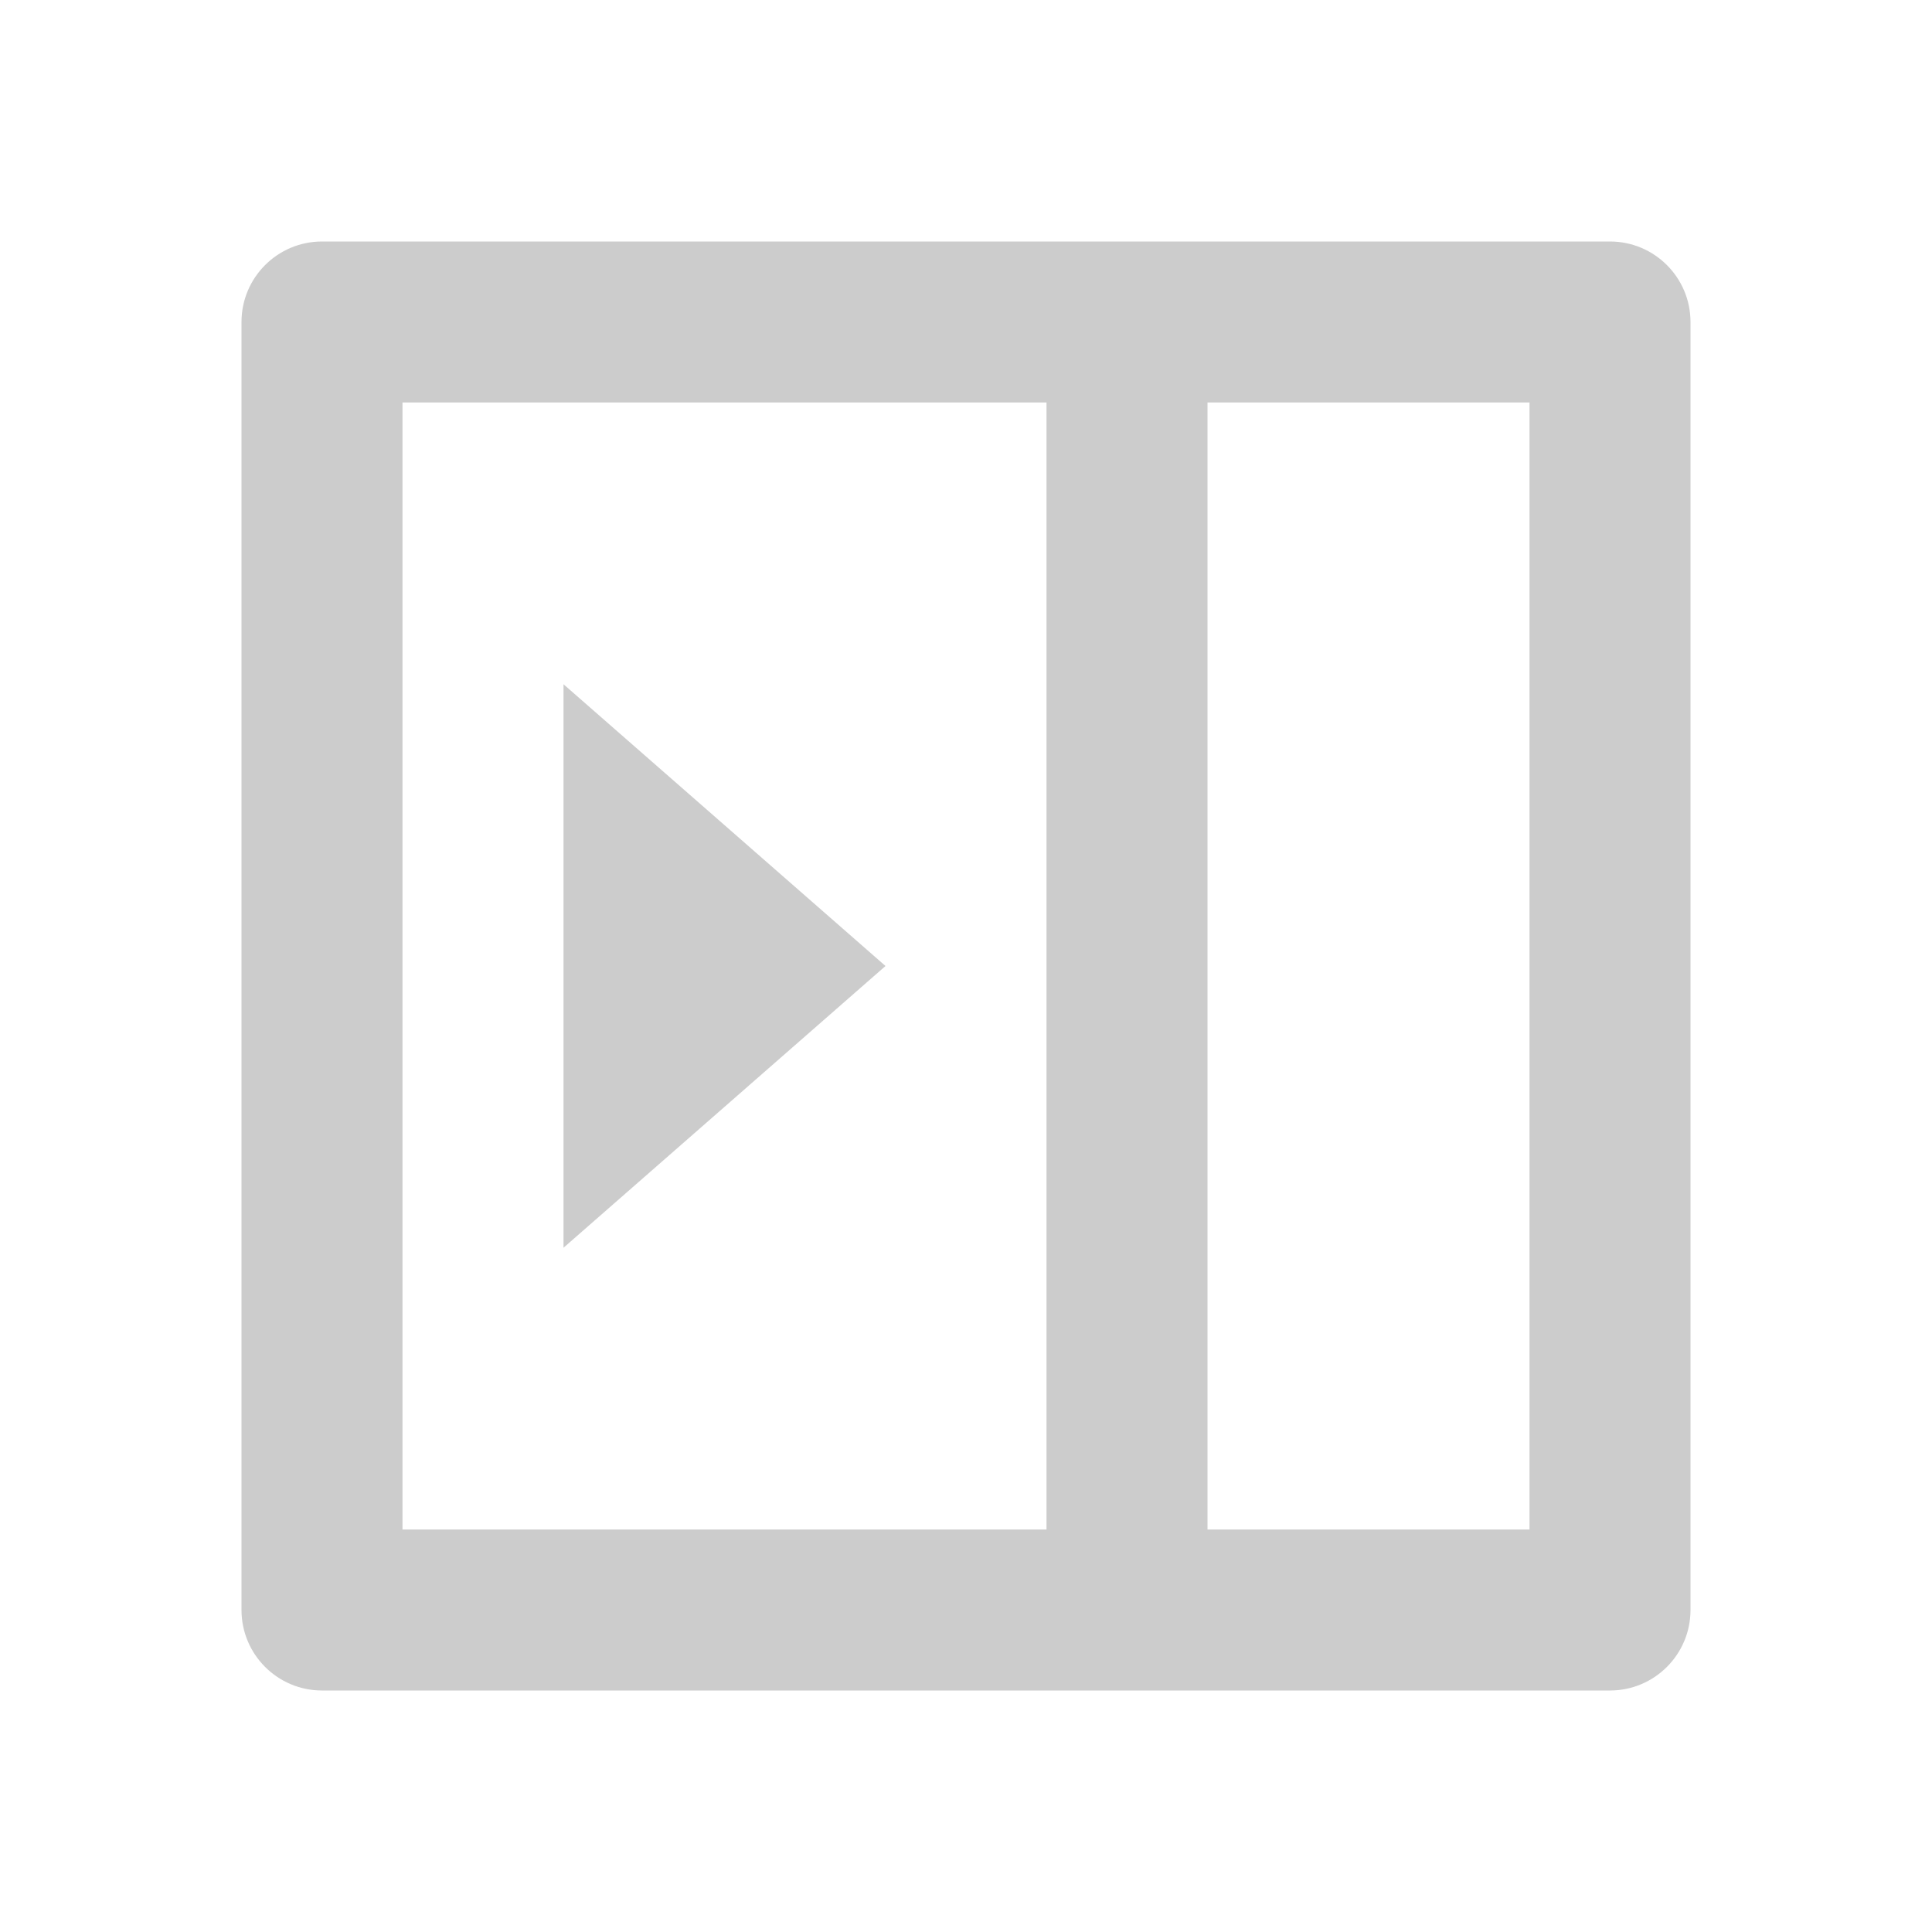
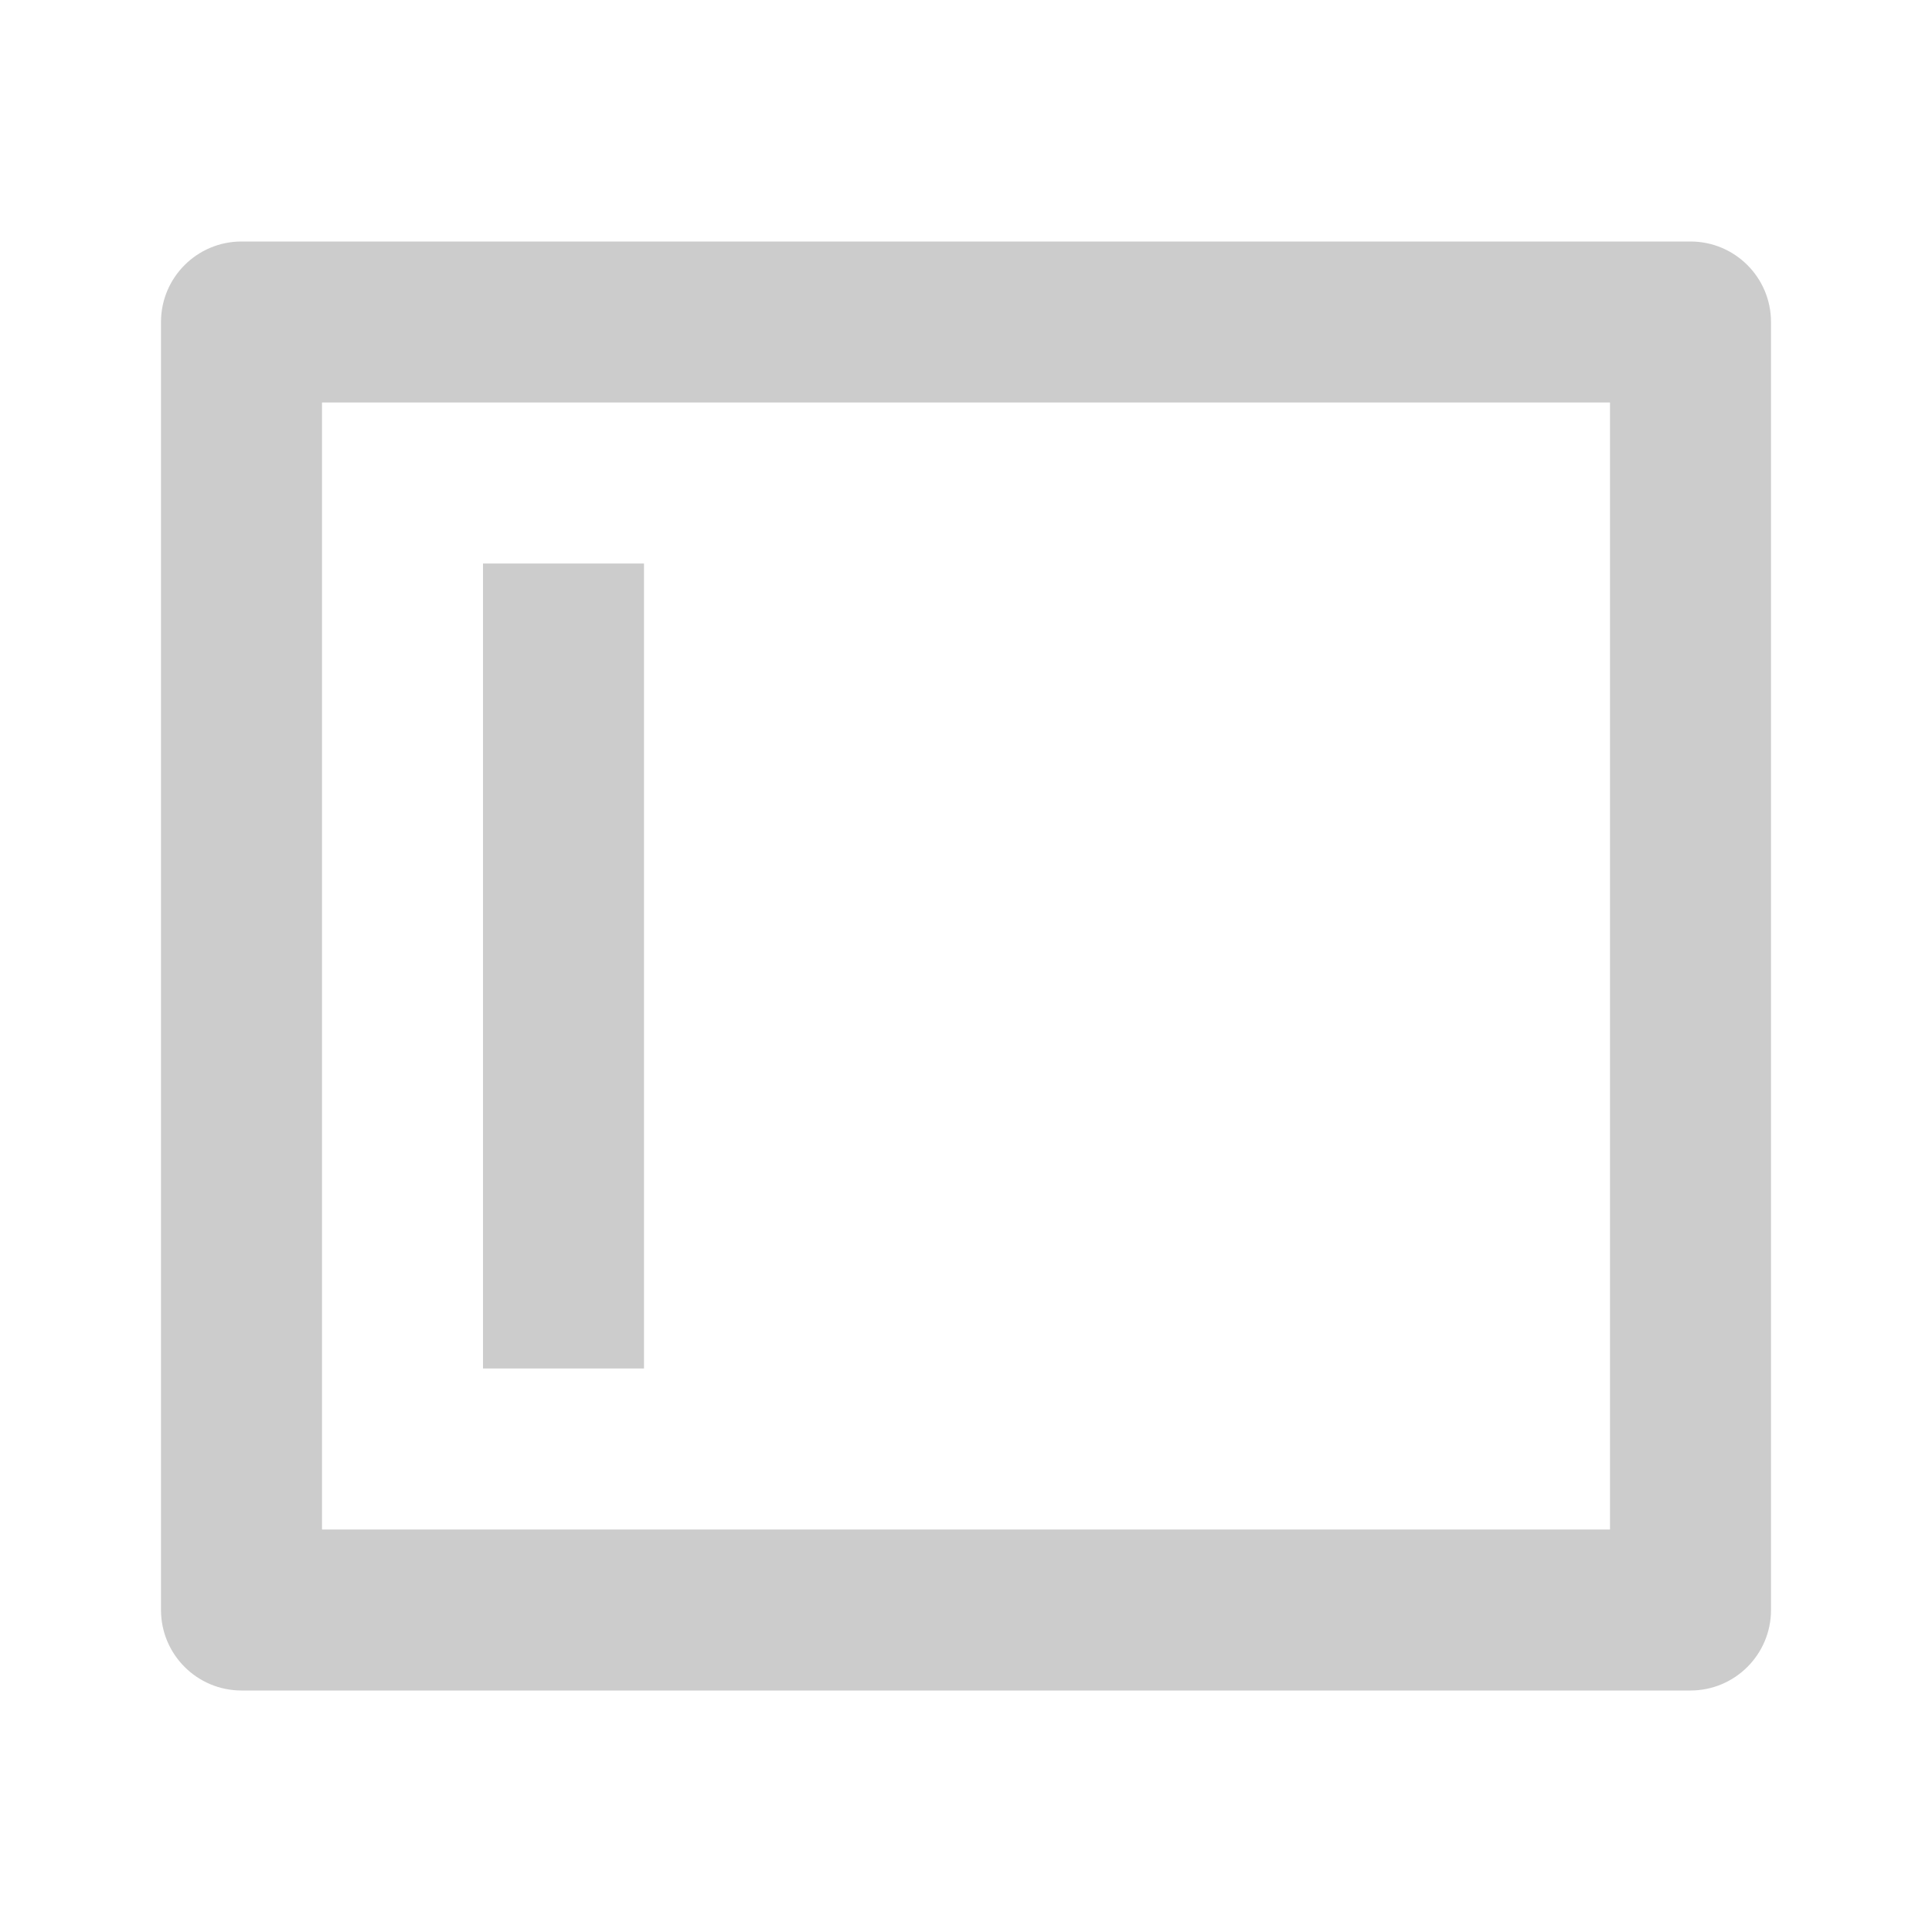
<svg xmlns="http://www.w3.org/2000/svg" viewBox="0 0 24 24" fill="rgba(204,204,204,1)">
-   <path d="M5 5H13V19H5V5ZM19 19H15V5H19V19ZM4 3C3.448 3 3 3.448 3 4V20C3 20.552 3.448 21 4 21H20C20.552 21 21 20.552 21 20V4C21 3.448 20.552 3 20 3H4ZM11 12L7 8.5V15.5L11 12Z" />
+   <path d="M21 3C21.552 3 22 3.448 22 4V20C22 20.552 21.552 21 21 21H3C2.448 21 2 20.552 2 20V4C2 3.448 2.448 3 3 3H21ZM20 5H4V19H20V5ZM8 7V17H6V7H8Z" />
</svg>
